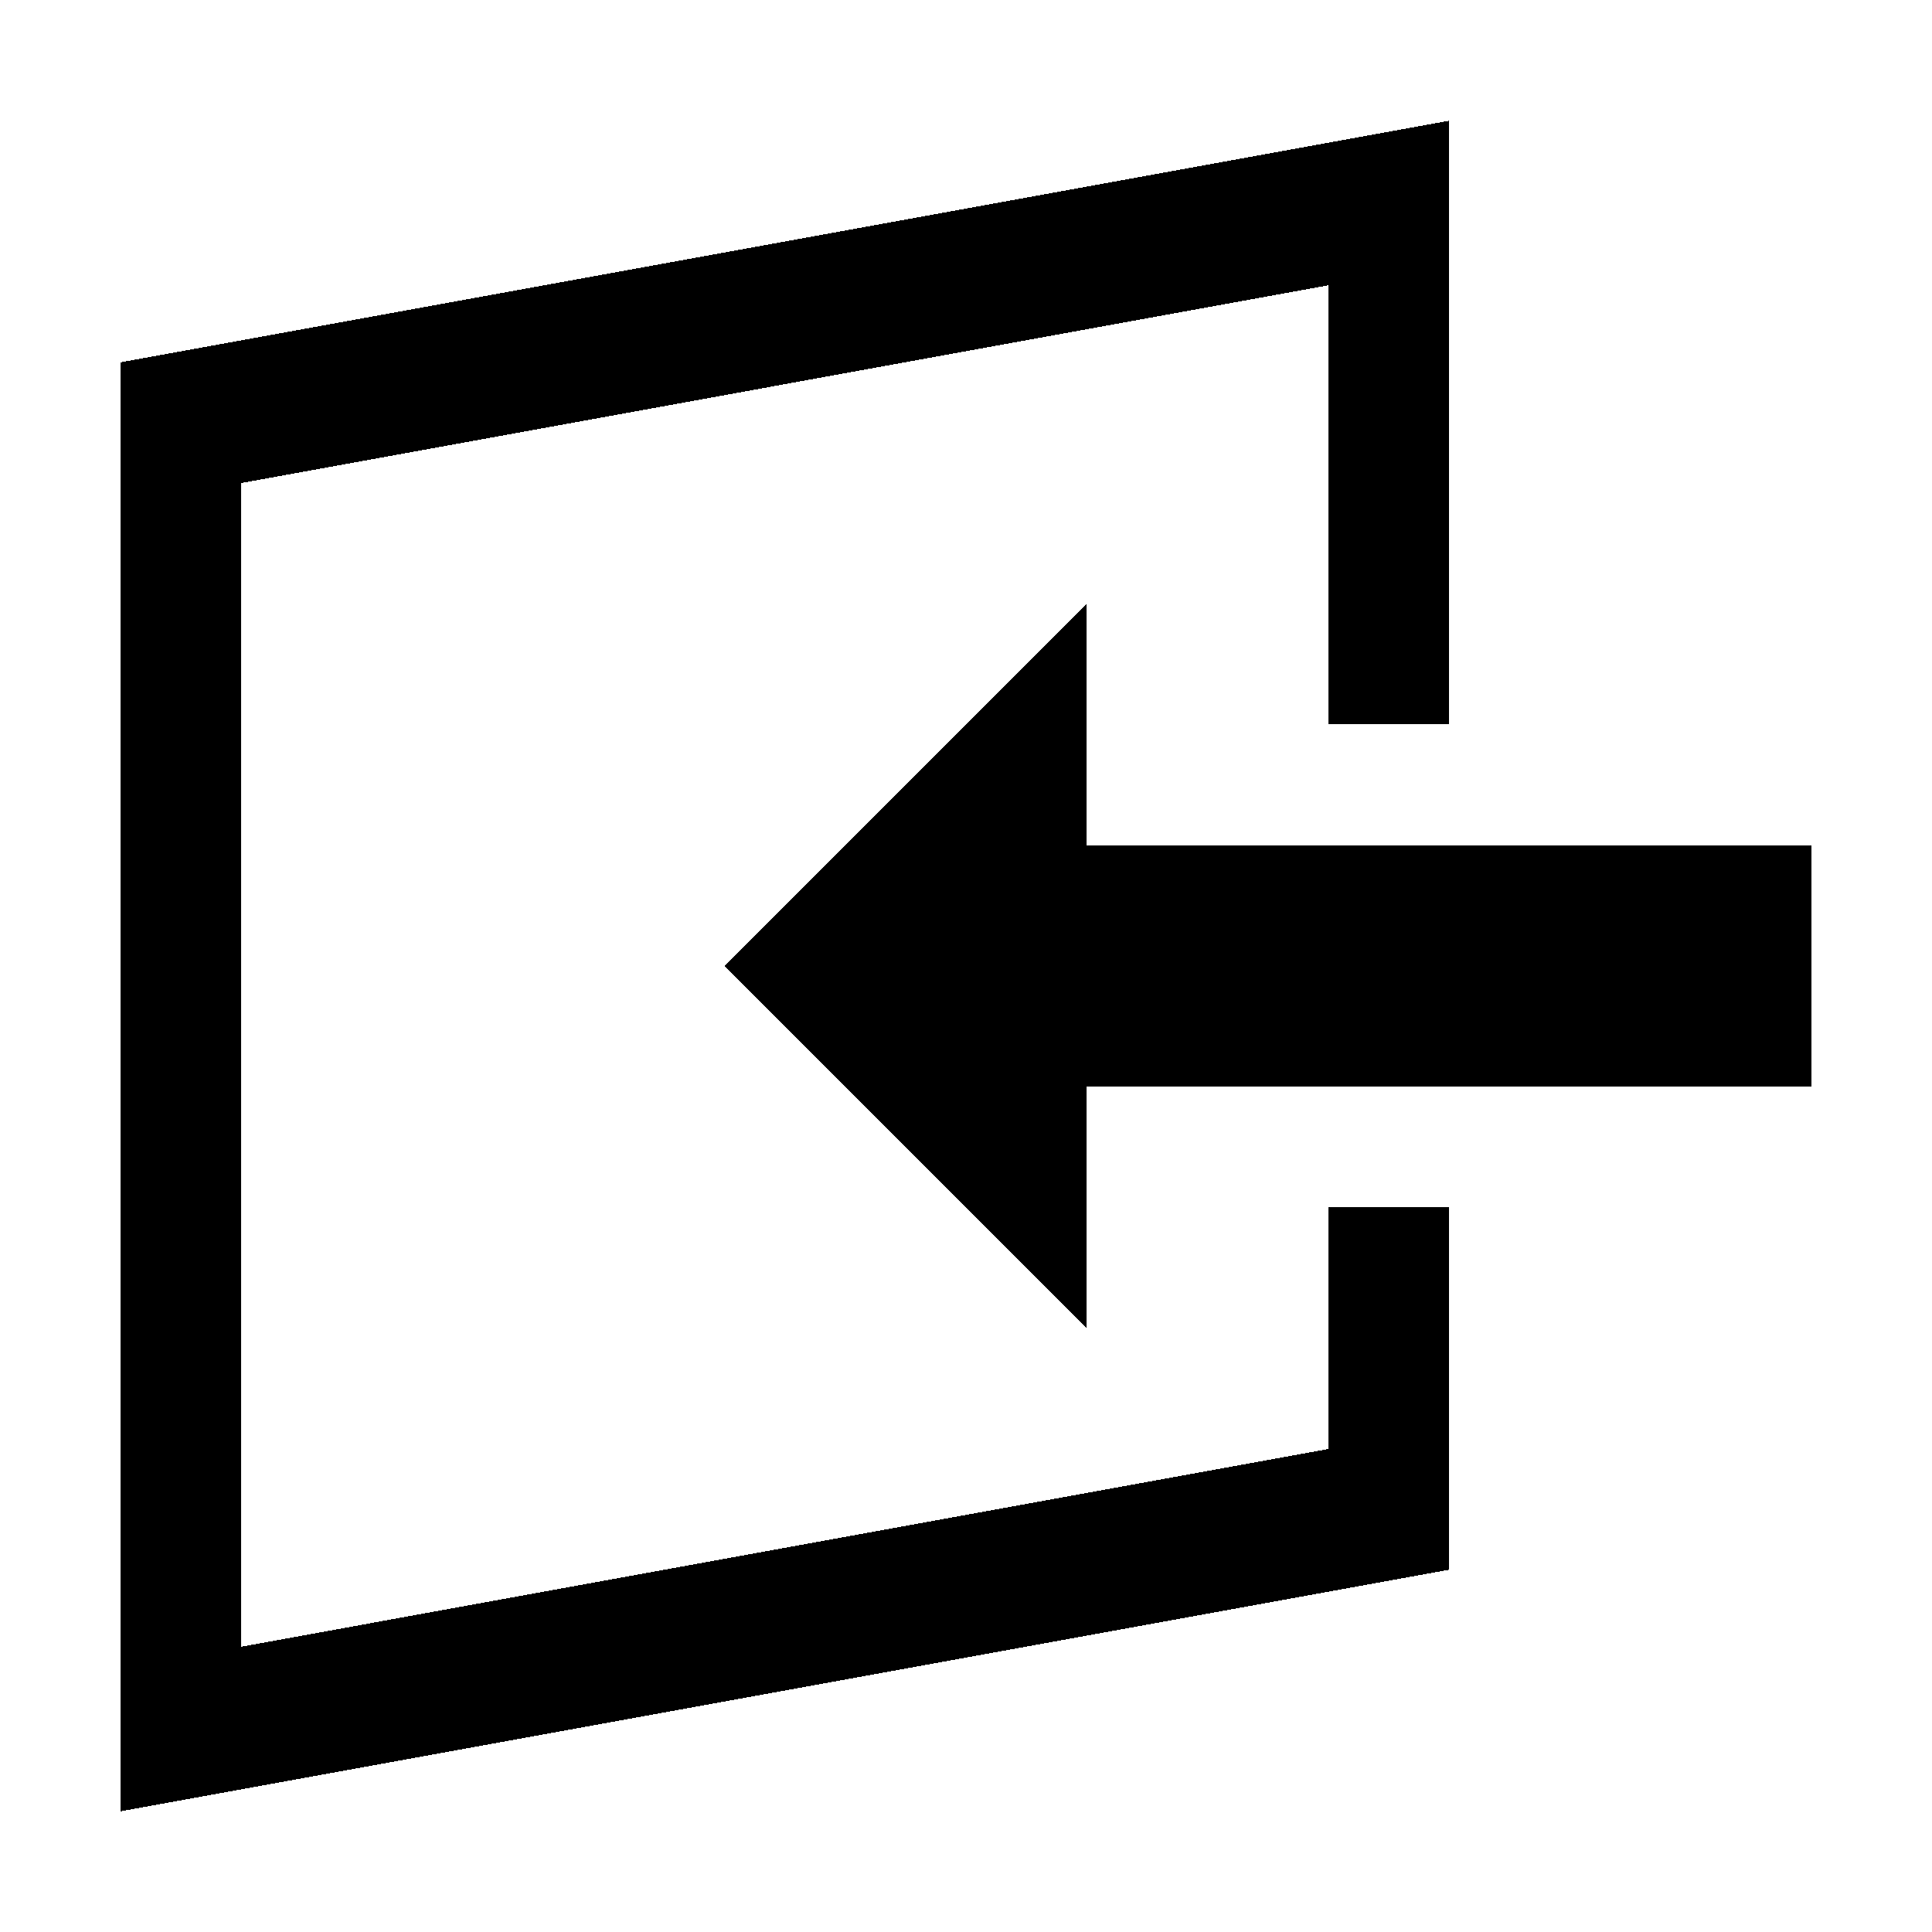
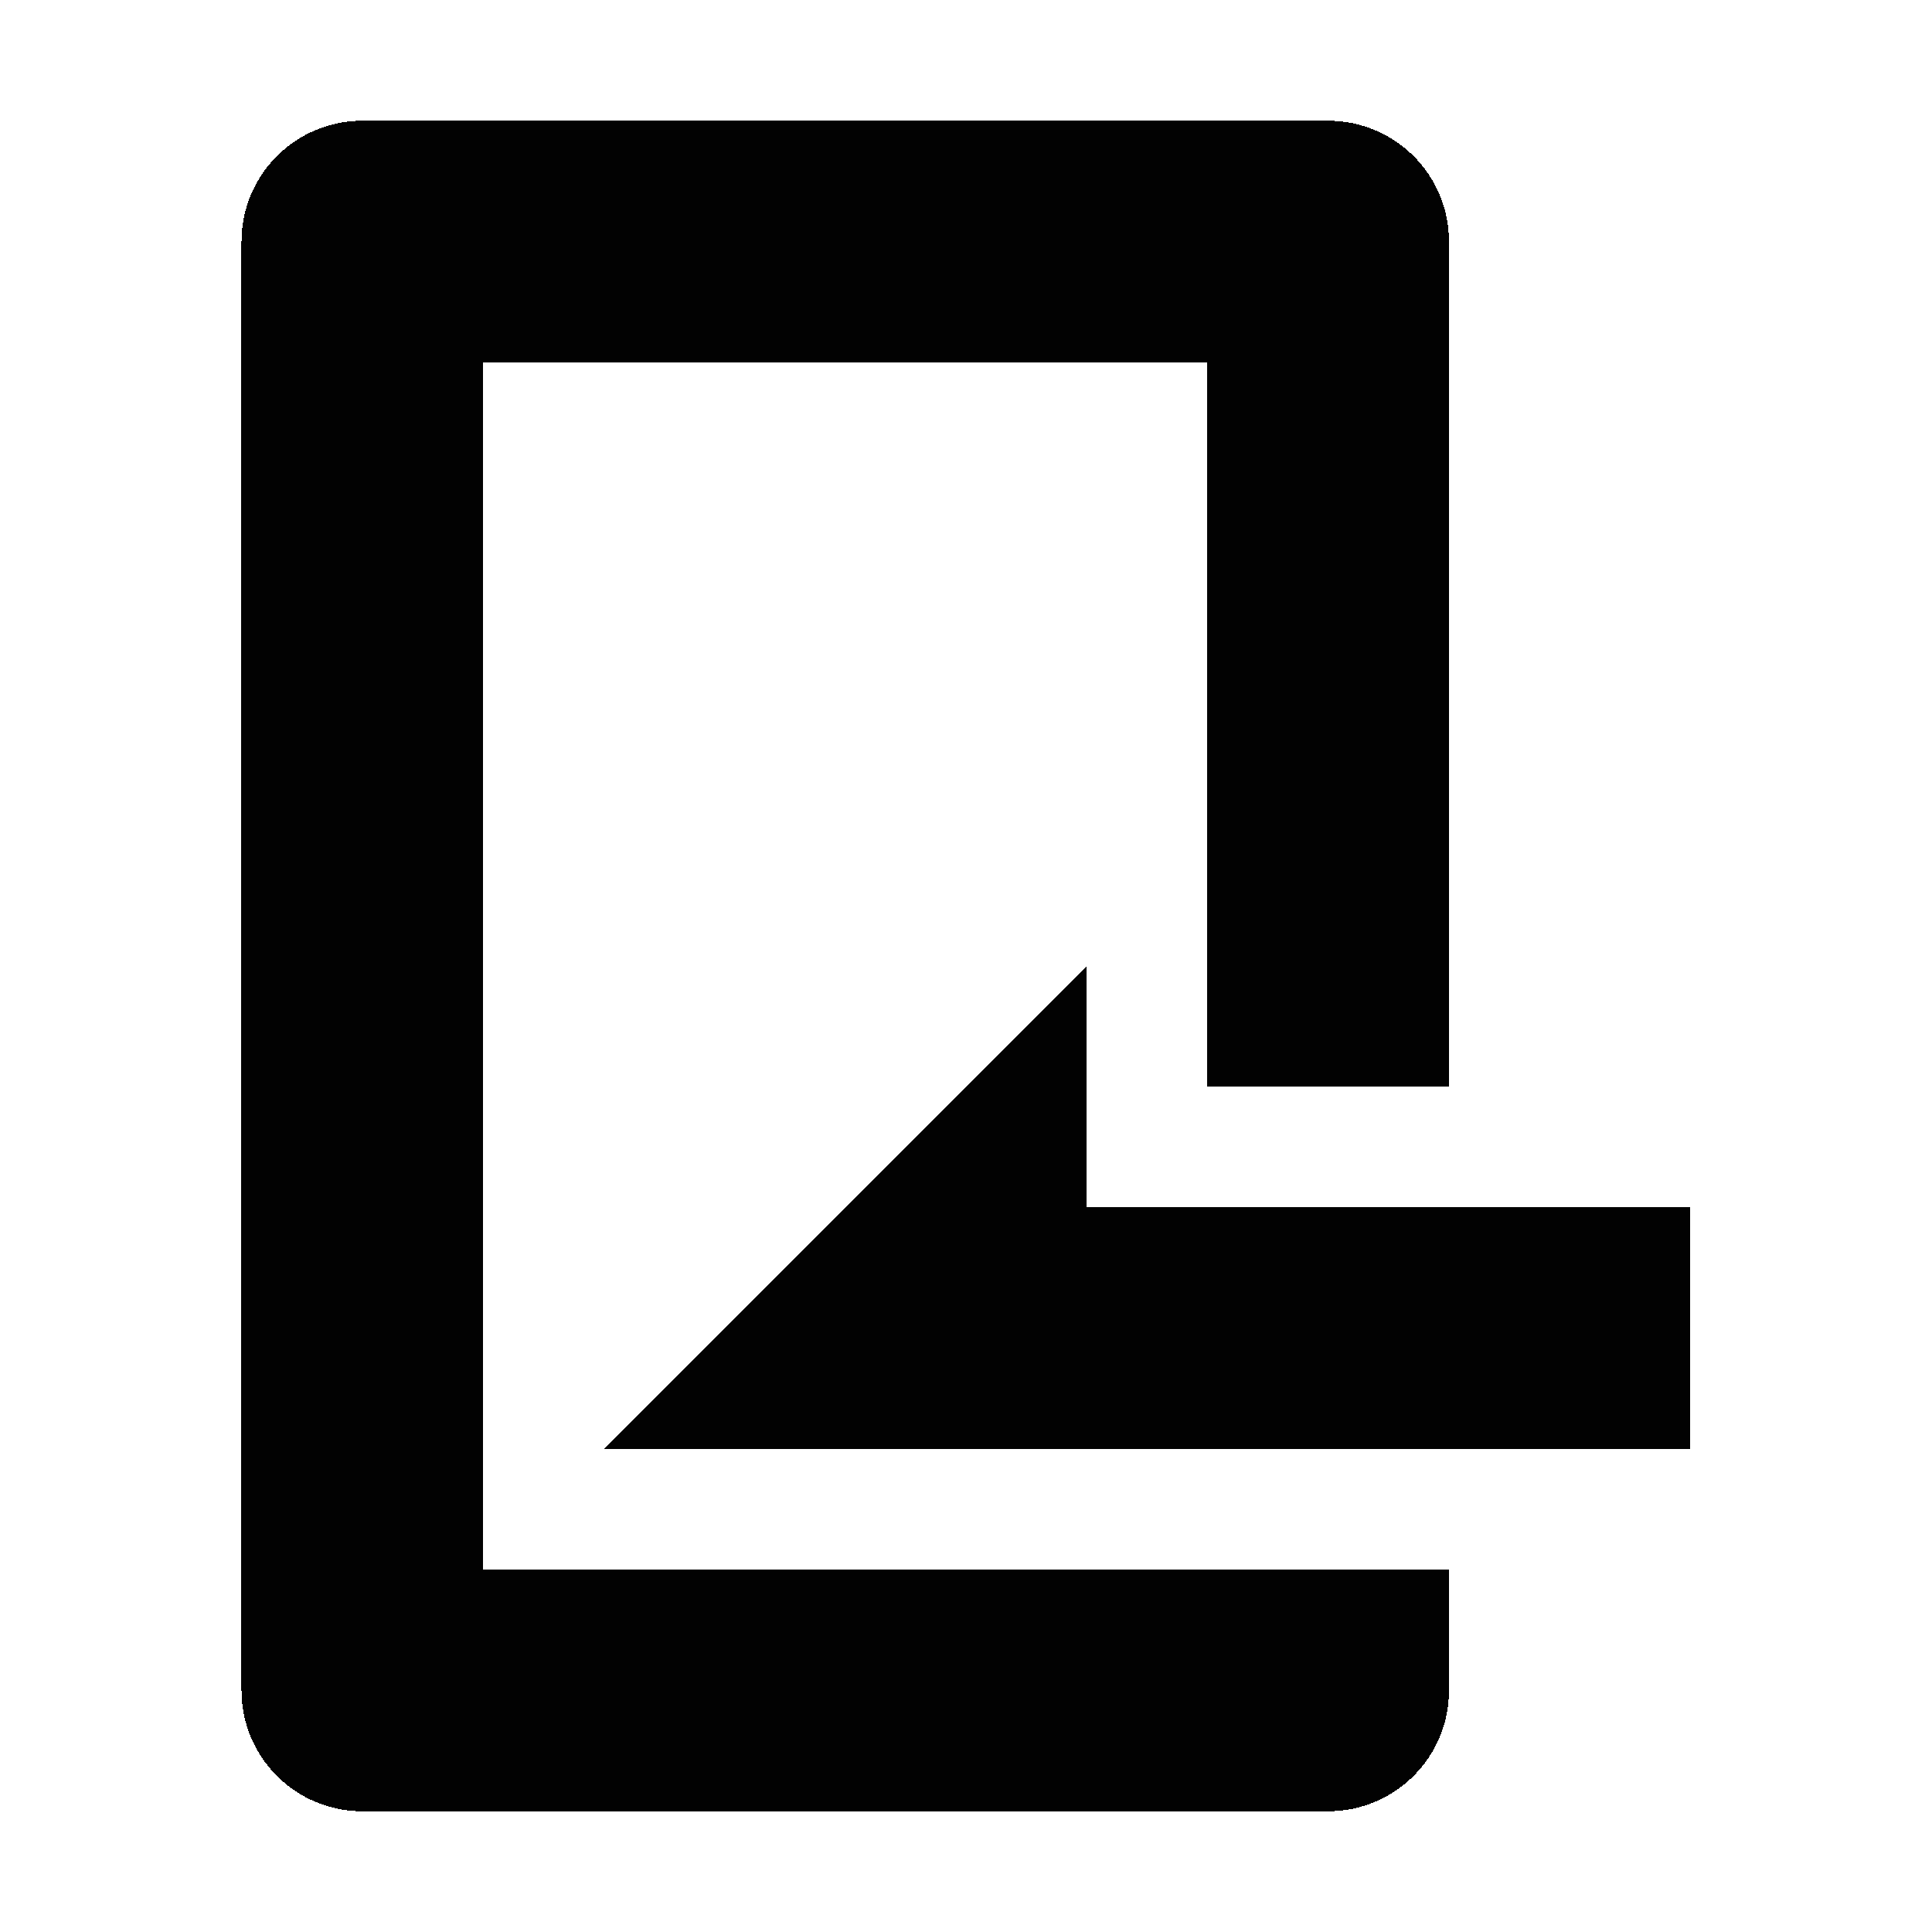
<svg xmlns="http://www.w3.org/2000/svg" xmlns:xlink="http://www.w3.org/1999/xlink" width="16" height="16" id="svg2" version="1.1" shape-rendering="crispEdges">
  <defs id="defs4">
    <linearGradient id="linearGradient5306">
      <stop style="stop-color:#ffffff;stop-opacity:0.099;" offset="0" id="stop5308" />
      <stop style="stop-color:#ffffff;stop-opacity:0;" offset="1" id="stop5310" />
    </linearGradient>
    <linearGradient id="linearGradient5290">
      <stop style="stop-color:#00ffff;stop-opacity:0.098;" offset="0" id="stop5292" />
      <stop id="stop6740" offset="0.5" style="stop-color:#00ff7f;stop-opacity:0.047;" />
      <stop style="stop-color:#00ff00;stop-opacity:0;" offset="1" id="stop5294" />
    </linearGradient>
    <linearGradient id="linearGradient5188">
      <stop style="stop-color:#64b5f6;stop-opacity:0.247;" offset="0" id="stop5198" />
      <stop style="stop-color:#64b5f6;stop-opacity:0;" offset="1" id="stop5192" />
    </linearGradient>
    <linearGradient id="linearGradient3975">
      <stop style="stop-color:#ff5555;stop-opacity:1;" offset="0" id="stop3977" />
    </linearGradient>
    <linearGradient id="linearGradient3969">
      <stop style="stop-color:#87cdde;stop-opacity:1;" offset="0" id="stop3971" />
    </linearGradient>
    <filter id="filter3945" x="0" y="6" width="1.2" style="color-interpolation-filters:sRGB">
      <feDiffuseLighting id="feDiffuseLighting3947" lighting-color="#fdfdfd" surfaceScale="121.495" diffuseConstant="28.448" />
    </filter>
    <filter id="filter3979" style="color-interpolation-filters:sRGB">
      <feFlood flood-opacity="0.2" flood-color="rgb(0,0,0)" result="flood" id="feFlood3981" />
      <feComposite in="flood" in2="SourceGraphic" operator="in" result="composite1" id="feComposite3983" />
      <feGaussianBlur stdDeviation="6" result="blur" id="feGaussianBlur3985" />
      <feOffset dx="0" dy="6" result="offset" id="feOffset3987" />
      <feComposite in="SourceGraphic" in2="offset" operator="over" result="fbSourceGraphic" id="feComposite3989" />
      <feColorMatrix result="fbSourceGraphicAlpha" in="fbSourceGraphic" values="0 0 0 -1 0 0 0 0 -1 0 0 0 0 -1 0 0 0 0 1 0" id="feColorMatrix3991" />
      <feFlood id="feFlood3993" flood-opacity="0.2" flood-color="rgb(0,0,0)" result="flood" in="fbSourceGraphic" />
      <feComposite id="feComposite3995" in2="fbSourceGraphic" in="flood" operator="in" result="composite1" />
      <feGaussianBlur id="feGaussianBlur3997" stdDeviation="6" result="blur" />
      <feOffset id="feOffset3999" dx="0" dy="6" result="offset" />
      <feComposite id="feComposite4001" in2="offset" in="fbSourceGraphic" operator="over" result="composite2" />
    </filter>
    <filter style="color-interpolation-filters:sRGB" id="filter3876">
      <feFlood flood-opacity="0.2" flood-color="rgb(0,0,0)" result="flood" id="feFlood3878" />
      <feComposite in="flood" in2="SourceGraphic" operator="in" result="composite1" id="feComposite3880" />
      <feGaussianBlur stdDeviation="6" result="blur" id="feGaussianBlur3882" />
      <feOffset dx="0" dy="6" result="offset" id="feOffset3884" />
      <feComposite in="SourceGraphic" in2="offset" operator="over" result="fbSourceGraphic" id="feComposite3886" />
      <feColorMatrix result="fbSourceGraphicAlpha" in="fbSourceGraphic" values="0 0 0 -1 0 0 0 0 -1 0 0 0 0 -1 0 0 0 0 1 0" id="feColorMatrix3888" />
      <feFlood id="feFlood3890" flood-opacity="0.397" flood-color="rgb(0,0,0)" result="flood" in="fbSourceGraphic" />
      <feComposite id="feComposite3892" in2="fbSourceGraphic" in="flood" operator="in" result="composite1" />
      <feGaussianBlur id="feGaussianBlur3894" stdDeviation="19.2" result="blur" />
      <feOffset id="feOffset3896" dx="0" dy="6" result="offset" />
      <feComposite id="feComposite3898" in2="offset" in="fbSourceGraphic" operator="over" result="fbSourceGraphic" />
      <feColorMatrix result="fbSourceGraphicAlpha" in="fbSourceGraphic" values="0 0 0 -1 0 0 0 0 -1 0 0 0 0 -1 0 0 0 0 1 0" id="feColorMatrix3900" />
      <feFlood id="feFlood3902" flood-opacity="0.8" flood-color="rgb(0,0,0)" result="flood" in="fbSourceGraphic" />
      <feComposite id="feComposite3904" in2="fbSourceGraphic" in="flood" operator="in" result="composite1" />
      <feGaussianBlur id="feGaussianBlur3906" stdDeviation="19.2" result="blur" />
      <feOffset id="feOffset3908" dx="0" dy="6" result="offset" />
      <feComposite id="feComposite3910" in2="offset" in="fbSourceGraphic" operator="over" result="fbSourceGraphic" />
      <feColorMatrix result="fbSourceGraphicAlpha" in="fbSourceGraphic" values="0 0 0 -1 0 0 0 0 -1 0 0 0 0 -1 0 0 0 0 1 0" id="feColorMatrix3912" />
      <feFlood id="feFlood3914" flood-opacity="0.8" flood-color="rgb(0,0,0)" result="flood" in="fbSourceGraphic" />
      <feComposite id="feComposite3916" in2="fbSourceGraphic" in="flood" operator="in" result="composite1" />
      <feGaussianBlur id="feGaussianBlur3918" stdDeviation="26.1" result="blur" />
      <feOffset id="feOffset3920" dx="0" dy="6" result="offset" />
      <feComposite id="feComposite3922" in2="offset" in="fbSourceGraphic" operator="over" result="fbSourceGraphic" />
      <feColorMatrix result="fbSourceGraphicAlpha" in="fbSourceGraphic" values="0 0 0 -1 0 0 0 0 -1 0 0 0 0 -1 0 0 0 0 1 0" id="feColorMatrix3924" />
      <feFlood id="feFlood3926" flood-opacity="0.8" flood-color="rgb(0,0,0)" result="flood" in="fbSourceGraphic" />
      <feComposite id="feComposite3928" in2="fbSourceGraphic" in="flood" operator="in" result="composite1" />
      <feGaussianBlur id="feGaussianBlur3930" stdDeviation="35.7" result="blur" />
      <feOffset id="feOffset3932" dx="0" dy="6" result="offset" />
      <feComposite id="feComposite3934" in2="offset" in="fbSourceGraphic" operator="over" result="fbSourceGraphic" />
      <feColorMatrix result="fbSourceGraphicAlpha" in="fbSourceGraphic" values="0 0 0 -1 0 0 0 0 -1 0 0 0 0 -1 0 0 0 0 1 0" id="feColorMatrix3936" />
      <feFlood id="feFlood3938" flood-opacity="0.8" flood-color="rgb(0,0,0)" result="flood" in="fbSourceGraphic" />
      <feComposite id="feComposite3940" in2="fbSourceGraphic" in="flood" operator="in" result="composite1" />
      <feGaussianBlur id="feGaussianBlur3942" stdDeviation="6" result="blur" />
      <feOffset id="feOffset3944" dx="0" dy="6" result="offset" />
      <feComposite id="feComposite3946" in2="offset" in="fbSourceGraphic" operator="over" result="fbSourceGraphic" />
      <feColorMatrix result="fbSourceGraphicAlpha" in="fbSourceGraphic" values="0 0 0 -1 0 0 0 0 -1 0 0 0 0 -1 0 0 0 0 1 0" id="feColorMatrix3948" />
      <feFlood id="feFlood3950" flood-opacity="0.8" flood-color="rgb(0,0,0)" result="flood" in="fbSourceGraphic" />
      <feComposite id="feComposite3952" in2="fbSourceGraphic" in="flood" operator="in" result="composite1" />
      <feGaussianBlur id="feGaussianBlur3954" stdDeviation="21.7" result="blur" />
      <feOffset id="feOffset3956" dx="0" dy="6" result="offset" />
      <feComposite id="feComposite3958" in2="offset" in="fbSourceGraphic" operator="over" result="fbSourceGraphic" />
      <feColorMatrix result="fbSourceGraphicAlpha" in="fbSourceGraphic" values="0 0 0 -1 0 0 0 0 -1 0 0 0 0 -1 0 0 0 0 1 0" id="feColorMatrix3960" />
      <feFlood id="feFlood3962" flood-opacity="0.8" flood-color="rgb(0,0,0)" result="flood" in="fbSourceGraphic" />
      <feComposite id="feComposite3964" in2="fbSourceGraphic" in="flood" operator="in" result="composite1" />
      <feGaussianBlur id="feGaussianBlur3966" stdDeviation="21.7" result="blur" />
      <feOffset id="feOffset3968" dx="0" dy="1.9" result="offset" />
      <feComposite id="feComposite3970" in2="offset" in="fbSourceGraphic" operator="over" result="fbSourceGraphic" />
      <feColorMatrix result="fbSourceGraphicAlpha" in="fbSourceGraphic" values="0 0 0 -1 0 0 0 0 -1 0 0 0 0 -1 0 0 0 0 1 0" id="feColorMatrix3972" />
      <feFlood id="feFlood3974" flood-opacity="0.8" flood-color="rgb(0,0,0)" result="flood" in="fbSourceGraphic" />
      <feComposite id="feComposite3976" in2="fbSourceGraphic" in="flood" operator="in" result="composite1" />
      <feGaussianBlur id="feGaussianBlur3978" stdDeviation="21.7" result="blur" />
      <feOffset id="feOffset3980" dx="3.6" dy="1.9" result="offset" />
      <feComposite id="feComposite3982" in2="offset" in="fbSourceGraphic" operator="over" result="fbSourceGraphic" />
      <feColorMatrix result="fbSourceGraphicAlpha" in="fbSourceGraphic" values="0 0 0 -1 0 0 0 0 -1 0 0 0 0 -1 0 0 0 0 1 0" id="feColorMatrix3984" />
      <feFlood id="feFlood3986" flood-opacity="0.8" flood-color="rgb(0,0,0)" result="flood" in="fbSourceGraphic" />
      <feComposite id="feComposite3988" in2="fbSourceGraphic" in="flood" operator="in" result="composite1" />
      <feGaussianBlur id="feGaussianBlur3990" stdDeviation="21.7" result="blur" />
      <feOffset id="feOffset3992" dx="9.6" dy="1.9" result="offset" />
      <feComposite id="feComposite3994" in2="offset" in="fbSourceGraphic" operator="over" result="fbSourceGraphic" />
      <feColorMatrix result="fbSourceGraphicAlpha" in="fbSourceGraphic" values="0 0 0 -1 0 0 0 0 -1 0 0 0 0 -1 0 0 0 0 1 0" id="feColorMatrix3996" />
      <feFlood id="feFlood3998" flood-opacity="0.8" flood-color="rgb(0,0,0)" result="flood" in="fbSourceGraphic" />
      <feComposite id="feComposite4000" in2="fbSourceGraphic" in="flood" operator="in" result="composite1" />
      <feGaussianBlur id="feGaussianBlur4002" stdDeviation="21.7" result="blur" />
      <feOffset id="feOffset4004" dx="1.2" dy="1.9" result="offset" />
      <feComposite id="feComposite4006" in2="offset" in="fbSourceGraphic" operator="over" result="fbSourceGraphic" />
      <feColorMatrix result="fbSourceGraphicAlpha" in="fbSourceGraphic" values="0 0 0 -1 0 0 0 0 -1 0 0 0 0 -1 0 0 0 0 1 0" id="feColorMatrix4008" />
      <feFlood id="feFlood4010" flood-opacity="0.8" flood-color="rgb(0,0,0)" result="flood" in="fbSourceGraphic" />
      <feComposite id="feComposite4012" in2="fbSourceGraphic" in="flood" operator="in" result="composite1" />
      <feGaussianBlur id="feGaussianBlur4014" stdDeviation="21.7" result="blur" />
      <feOffset id="feOffset4016" dx="-1.4" dy="1.9" result="offset" />
      <feComposite id="feComposite4018" in2="offset" in="fbSourceGraphic" operator="over" result="fbSourceGraphic" />
      <feColorMatrix result="fbSourceGraphicAlpha" in="fbSourceGraphic" values="0 0 0 -1 0 0 0 0 -1 0 0 0 0 -1 0 0 0 0 1 0" id="feColorMatrix4020" />
      <feFlood id="feFlood4022" flood-opacity="0.8" flood-color="rgb(0,0,0)" result="flood" in="fbSourceGraphic" />
      <feComposite id="feComposite4024" in2="fbSourceGraphic" in="flood" operator="in" result="composite1" />
      <feGaussianBlur id="feGaussianBlur4026" stdDeviation="21.7" result="blur" />
      <feOffset id="feOffset4028" dx="0.3" dy="1.9" result="offset" />
      <feComposite id="feComposite4030" in2="offset" in="fbSourceGraphic" operator="over" result="fbSourceGraphic" />
      <feColorMatrix result="fbSourceGraphicAlpha" in="fbSourceGraphic" values="0 0 0 -1 0 0 0 0 -1 0 0 0 0 -1 0 0 0 0 1 0" id="feColorMatrix4032" />
      <feFlood id="feFlood4034" flood-opacity="0.8" flood-color="rgb(0,0,0)" result="flood" in="fbSourceGraphic" />
      <feComposite id="feComposite4036" in2="fbSourceGraphic" in="flood" operator="in" result="composite1" />
      <feGaussianBlur id="feGaussianBlur4038" stdDeviation="21.7" result="blur" />
      <feOffset id="feOffset4040" dx="-8.04912e-16" dy="1.9" result="offset" />
      <feComposite id="feComposite4042" in2="offset" in="fbSourceGraphic" operator="over" result="fbSourceGraphic" />
      <feColorMatrix result="fbSourceGraphicAlpha" in="fbSourceGraphic" values="0 0 0 -1 0 0 0 0 -1 0 0 0 0 -1 0 0 0 0 1 0" id="feColorMatrix4044" />
      <feFlood id="feFlood4046" flood-opacity="0.8" flood-color="rgb(0,0,0)" result="flood" in="fbSourceGraphic" />
      <feComposite id="feComposite4048" in2="fbSourceGraphic" in="flood" operator="in" result="composite1" />
      <feGaussianBlur id="feGaussianBlur4050" stdDeviation="21.7" result="blur" />
      <feOffset id="feOffset4052" dx="-8.04912e-16" dy="3.6" result="offset" />
      <feComposite id="feComposite4054" in2="offset" in="fbSourceGraphic" operator="over" result="fbSourceGraphic" />
      <feColorMatrix result="fbSourceGraphicAlpha" in="fbSourceGraphic" values="0 0 0 -1 0 0 0 0 -1 0 0 0 0 -1 0 0 0 0 1 0" id="feColorMatrix4056" />
      <feFlood id="feFlood4058" flood-opacity="0.8" flood-color="rgb(0,0,0)" result="flood" in="fbSourceGraphic" />
      <feComposite id="feComposite4060" in2="fbSourceGraphic" in="flood" operator="in" result="composite1" />
      <feGaussianBlur id="feGaussianBlur4062" stdDeviation="6" result="blur" />
      <feOffset id="feOffset4064" dx="-8.04912e-16" dy="3.6" result="offset" />
      <feComposite id="feComposite4066" in2="offset" in="fbSourceGraphic" operator="over" result="fbSourceGraphic" />
      <feColorMatrix result="fbSourceGraphicAlpha" in="fbSourceGraphic" values="0 0 0 -1 0 0 0 0 -1 0 0 0 0 -1 0 0 0 0 1 0" id="feColorMatrix4080" />
      <feFlood id="feFlood4082" flood-opacity="0.8" flood-color="rgb(0,0,0)" result="flood" in="fbSourceGraphic" />
      <feComposite id="feComposite4084" in2="fbSourceGraphic" in="flood" operator="in" result="composite1" />
      <feGaussianBlur id="feGaussianBlur4086" stdDeviation="6" result="blur" />
      <feOffset id="feOffset4088" dx="-8.04912e-16" dy="3.6" result="offset" />
      <feComposite id="feComposite4090" in2="offset" in="fbSourceGraphic" operator="over" result="fbSourceGraphic" />
      <feColorMatrix result="fbSourceGraphicAlpha" in="fbSourceGraphic" values="0 0 0 -1 0 0 0 0 -1 0 0 0 0 -1 0 0 0 0 1 0" id="feColorMatrix4092" />
      <feFlood id="feFlood4094" flood-opacity="0.8" flood-color="rgb(0,0,0)" result="flood" in="fbSourceGraphic" />
      <feComposite id="feComposite4096" in2="fbSourceGraphic" in="flood" operator="in" result="composite1" />
      <feGaussianBlur id="feGaussianBlur4098" stdDeviation="6" result="blur" />
      <feOffset id="feOffset4100" dx="-8.04912e-16" dy="7.7" result="offset" />
      <feComposite id="feComposite4102" in2="offset" in="fbSourceGraphic" operator="over" result="fbSourceGraphic" />
      <feColorMatrix result="fbSourceGraphicAlpha" in="fbSourceGraphic" values="0 0 0 -1 0 0 0 0 -1 0 0 0 0 -1 0 0 0 0 1 0" id="feColorMatrix4104" />
      <feFlood id="feFlood4106" flood-opacity="0.8" flood-color="rgb(0,0,0)" result="flood" in="fbSourceGraphic" />
      <feComposite id="feComposite4108" in2="fbSourceGraphic" in="flood" operator="in" result="composite1" />
      <feGaussianBlur id="feGaussianBlur4110" stdDeviation="6" result="blur" />
      <feOffset id="feOffset4112" dx="-8.04912e-16" dy="11.6" result="offset" />
      <feComposite id="feComposite4114" in2="offset" in="fbSourceGraphic" operator="over" result="fbSourceGraphic" />
      <feColorMatrix result="fbSourceGraphicAlpha" in="fbSourceGraphic" values="0 0 0 -1 0 0 0 0 -1 0 0 0 0 -1 0 0 0 0 1 0" id="feColorMatrix4116" />
      <feFlood id="feFlood4118" flood-opacity="0.5" flood-color="rgb(0,0,0)" result="flood" in="fbSourceGraphic" />
      <feComposite id="feComposite4120" in2="fbSourceGraphic" in="flood" operator="in" result="composite1" />
      <feGaussianBlur id="feGaussianBlur4122" stdDeviation="6" result="blur" />
      <feOffset id="feOffset4124" dx="-8.04912e-16" dy="11.6" result="offset" />
      <feComposite id="feComposite4126" in2="offset" in="fbSourceGraphic" operator="over" result="fbSourceGraphic" />
      <feColorMatrix result="fbSourceGraphicAlpha" in="fbSourceGraphic" values="0 0 0 -1 0 0 0 0 -1 0 0 0 0 -1 0 0 0 0 1 0" id="feColorMatrix4128" />
      <feFlood id="feFlood4130" flood-opacity="0.3" flood-color="rgb(0,0,0)" result="flood" in="fbSourceGraphic" />
      <feComposite id="feComposite4132" in2="fbSourceGraphic" in="flood" operator="in" result="composite1" />
      <feGaussianBlur id="feGaussianBlur4134" stdDeviation="6" result="blur" />
      <feOffset id="feOffset4136" dx="-8.04912e-16" dy="11.6" result="offset" />
      <feComposite id="feComposite4138" in2="offset" in="fbSourceGraphic" operator="over" result="fbSourceGraphic" />
      <feColorMatrix result="fbSourceGraphicAlpha" in="fbSourceGraphic" values="0 0 0 -1 0 0 0 0 -1 0 0 0 0 -1 0 0 0 0 1 0" id="feColorMatrix4140" />
      <feFlood id="feFlood4142" flood-opacity="0.2" flood-color="rgb(0,0,0)" result="flood" in="fbSourceGraphic" />
      <feComposite id="feComposite4144" in2="fbSourceGraphic" in="flood" operator="in" result="composite1" />
      <feGaussianBlur id="feGaussianBlur4146" stdDeviation="6" result="blur" />
      <feOffset id="feOffset4148" dx="-8.04912e-16" dy="11.6" result="offset" />
      <feComposite id="feComposite4150" in2="offset" in="fbSourceGraphic" operator="over" result="fbSourceGraphic" />
      <feColorMatrix result="fbSourceGraphicAlpha" in="fbSourceGraphic" values="0 0 0 -1 0 0 0 0 -1 0 0 0 0 -1 0 0 0 0 1 0" id="feColorMatrix4152" />
      <feFlood id="feFlood4154" flood-opacity="0.2" flood-color="rgb(0,0,0)" result="flood" in="fbSourceGraphic" />
      <feComposite id="feComposite4156" in2="fbSourceGraphic" in="flood" operator="in" result="composite1" />
      <feGaussianBlur id="feGaussianBlur4158" stdDeviation="6" result="blur" />
      <feOffset id="feOffset4160" dx="-8.04912e-16" dy="11.6" result="offset" />
      <feComposite id="feComposite4162" in2="offset" in="fbSourceGraphic" operator="over" result="fbSourceGraphic" />
      <feColorMatrix result="fbSourceGraphicAlpha" in="fbSourceGraphic" values="0 0 0 -1 0 0 0 0 -1 0 0 0 0 -1 0 0 0 0 1 0" id="feColorMatrix4164" />
      <feFlood id="feFlood4166" flood-opacity="0.2" flood-color="rgb(0,0,0)" result="flood" in="fbSourceGraphic" />
      <feComposite id="feComposite4168" in2="fbSourceGraphic" in="flood" operator="in" result="composite1" />
      <feGaussianBlur id="feGaussianBlur4170" stdDeviation="6" result="blur" />
      <feOffset id="feOffset4172" dx="-8.04912e-16" dy="6" result="offset" />
      <feComposite id="feComposite4174" in2="offset" in="fbSourceGraphic" operator="over" result="composite2" />
    </filter>
    <filter id="filter4522" style="color-interpolation-filters:sRGB">
      <feGaussianBlur stdDeviation="3" id="feGaussianBlur4524" />
      <feColorMatrix result="fbSourceGraphic" values="1 0 0 0 0 0 1 0 0 0 0 0 1 0 0 0 0 0 6 -2.5 " id="feColorMatrix4526" />
    </filter>
    <filter id="filter4576" style="color-interpolation-filters:sRGB">
      <feGaussianBlur stdDeviation="3" id="feGaussianBlur4578" />
      <feColorMatrix result="fbSourceGraphic" values="1 0 0 0 0 0 1 0 0 0 0 0 1 0 0 0 0 0 6 -2.5 " id="feColorMatrix4580" />
    </filter>
    <filter id="filter4576-0" style="color-interpolation-filters:sRGB">
      <feGaussianBlur stdDeviation="3" id="feGaussianBlur4578-8" />
      <feColorMatrix result="fbSourceGraphic" values="1 0 0 0 0 0 1 0 0 0 0 0 1 0 0 0 0 0 6 -2.5 " id="feColorMatrix4580-0" />
    </filter>
    <filter id="filter4576-0-0" style="color-interpolation-filters:sRGB">
      <feGaussianBlur stdDeviation="3" id="feGaussianBlur4578-8-5" />
      <feColorMatrix result="fbSourceGraphic" values="1 0 0 0 0 0 1 0 0 0 0 0 1 0 0 0 0 0 6 -2.5 " id="feColorMatrix4580-0-2" />
    </filter>
    <filter id="filter4576-0-0-4" style="color-interpolation-filters:sRGB">
      <feGaussianBlur stdDeviation="3" id="feGaussianBlur4578-8-5-2" />
      <feColorMatrix result="fbSourceGraphic" values="1 0 0 0 0 0 1 0 0 0 0 0 1 0 0 0 0 0 6 -2.5 " id="feColorMatrix4580-0-2-7" />
    </filter>
    <radialGradient xlink:href="#linearGradient5306" id="radialGradient5296" cx="9" cy="1032.112" fx="9" fy="1032.112" r="10.125" gradientUnits="userSpaceOnUse" gradientTransform="matrix(1.944444,0,0,1.944447,-13.5625,-977.5881)" />
    <linearGradient xlink:href="#linearGradient5306" id="linearGradient5312" x1="-15.75" y1="1029.3" x2="23.625" y2="1029.3" gradientUnits="userSpaceOnUse" />
    <linearGradient id="linearGradient3783-1">
      <stop id="stop3785-2" offset="0" style="stop-color:#1e94d3;stop-opacity:1;" />
      <stop style="stop-color:#1e94d3;stop-opacity:1;" offset="1" id="stop3803-6" />
    </linearGradient>
    <linearGradient gradientUnits="userSpaceOnUse" y2="50" x2="30" y1="90" x1="-10" id="linearGradient3827-7" xlink:href="#linearGradient3783-1" />
    <linearGradient gradientUnits="userSpaceOnUse" y2="50" x2="30" y1="90" x1="-10" id="linearGradient3827" xlink:href="#linearGradient3783" />
    <linearGradient id="linearGradient3783">
      <stop id="stop3785" offset="0" style="stop-color:#1e94d3;stop-opacity:1;" />
      <stop style="stop-color:#1e94d3;stop-opacity:1;" offset="1" id="stop3803" />
    </linearGradient>
    <linearGradient id="linearGradient3821">
      <stop id="stop3823" offset="0" style="stop-color:#37aee2;stop-opacity:1;" />
      <stop id="stop3825" offset="1" style="stop-color:#1e96c8;stop-opacity:1;" />
    </linearGradient>
    <linearGradient id="linearGradient3829">
      <stop style="stop-color:#1f96d4;stop-opacity:1;" offset="0" id="stop3831" />
      <stop style="stop-color:#37aee2;stop-opacity:1;" offset="1" id="stop3833" />
    </linearGradient>
    <linearGradient id="linearGradient3877">
      <stop id="stop3879" offset="0" style="stop-color:#eff7fc;stop-opacity:1;" />
      <stop id="stop3881" offset="1" style="stop-color:#ffffff;stop-opacity:1;" />
    </linearGradient>
    <linearGradient id="linearGradient3689">
      <stop id="stop3691" offset="0" style="stop-color:#f68000;stop-opacity:1;" />
      <stop id="stop3693" offset="1" style="stop-color:#fd9800;stop-opacity:1;" />
    </linearGradient>
    <linearGradient id="linearGradient3675">
      <stop id="stop3677" offset="0" style="stop-color:#ffb900;stop-opacity:1;" />
      <stop id="stop3679" offset="1" style="stop-color:#ffd76b;stop-opacity:1;" />
    </linearGradient>
    <linearGradient y2="463.262" x2="412.23" y1="461.921" x1="-113.893" gradientUnits="userSpaceOnUse" id="linearGradient3840" xlink:href="#linearGradient3675" />
    <linearGradient id="linearGradient3634">
      <stop style="stop-color:#7a8288;stop-opacity:1;" offset="0" id="stop3636" />
      <stop id="stop3638" offset="0.076" style="stop-color:#9fa3a7;stop-opacity:1;" />
      <stop style="stop-color:#7d858b;stop-opacity:1;" offset="1" id="stop3640" />
    </linearGradient>
    <linearGradient y2="12.703" x2="151.346" y1="-0.642" x1="107.209" gradientTransform="matrix(0.2822222,0,0,0.2822222,-0.1398399,-0.01181449)" gradientUnits="userSpaceOnUse" id="linearGradient3838" xlink:href="#linearGradient3634" />
    <linearGradient id="linearGradient3712">
      <stop id="stop3714" offset="0" style="stop-color:#a1abb2;stop-opacity:1;" />
      <stop style="stop-color:#eaeced;stop-opacity:1;" offset="0.148" id="stop3720" />
      <stop id="stop3716" offset="1" style="stop-color:#c6ccd0;stop-opacity:1;" />
    </linearGradient>
    <linearGradient y2="27.389" x2="164.759" y1="12.641" x1="104.886" gradientUnits="userSpaceOnUse" id="linearGradient3836" xlink:href="#linearGradient3712" />
    <linearGradient id="linearGradient3702">
      <stop id="stop3704" offset="0" style="stop-color:#7a8288;stop-opacity:1;" />
      <stop style="stop-color:#9fa3a7;stop-opacity:1;" offset="0.529" id="stop3710" />
      <stop id="stop3706" offset="1" style="stop-color:#7d858b;stop-opacity:1;" />
    </linearGradient>
    <linearGradient y2="268.415" x2="334.031" y1="252.484" x1="18.875" gradientUnits="userSpaceOnUse" id="linearGradient3834" xlink:href="#linearGradient3702" />
    <linearGradient id="linearGradient3626">
      <stop style="stop-color:#a1abb2;stop-opacity:1;" offset="0" id="stop3628" />
      <stop id="stop3630" offset="0.083" style="stop-color:#eaeced;stop-opacity:1;" />
      <stop style="stop-color:#c6ccd0;stop-opacity:1;" offset="1" id="stop3632" />
    </linearGradient>
    <linearGradient y2="290.7" x2="278.432" y1="228.6" x1="44.104" gradientUnits="userSpaceOnUse" id="linearGradient3832" xlink:href="#linearGradient3626" />
    <linearGradient id="linearGradient3646">
      <stop id="stop3648" offset="0" style="stop-color:#f48200;stop-opacity:0;" />
      <stop style="stop-color:#f48200;stop-opacity:0.728;" offset="0.589" id="stop3654" />
      <stop id="stop3658" offset="0.816" style="stop-color:#cc5f00;stop-opacity:1;" />
      <stop id="stop3650" offset="1" style="stop-color:#a43d00;stop-opacity:1;" />
    </linearGradient>
    <linearGradient y2="55.356" x2="261.622" y1="70.105" x1="115.202" gradientUnits="userSpaceOnUse" id="linearGradient3830" xlink:href="#linearGradient3646" />
    <linearGradient id="linearGradient3668">
      <stop style="stop-color:#9b4400;stop-opacity:1;" offset="0" id="stop3670" />
      <stop style="stop-color:#e56300;stop-opacity:1;" offset="1" id="stop3672" />
    </linearGradient>
    <linearGradient y2="108.988" x2="93.522" y1="102.284" x1="64.751" gradientUnits="userSpaceOnUse" id="linearGradient3828" xlink:href="#linearGradient3668" />
    <linearGradient id="linearGradient3649">
      <stop id="stop3651" offset="0" style="stop-color:#e26400;stop-opacity:1;" />
      <stop id="stop3653" offset="1" style="stop-color:#ffb900;stop-opacity:1;" />
    </linearGradient>
    <linearGradient y2="125.316" x2="44.376" y1="100.342" x1="40.775" gradientTransform="matrix(1,0,0,1.020233,0,-1.423461)" gradientUnits="userSpaceOnUse" id="linearGradient3826" xlink:href="#linearGradient3649" />
    <linearGradient id="linearGradient3689-2">
      <stop id="stop3691-2" offset="0" style="stop-color:#f68000;stop-opacity:1;" />
      <stop id="stop3693-3" offset="1" style="stop-color:#fd9800;stop-opacity:1;" />
    </linearGradient>
    <linearGradient id="linearGradient3675-8">
      <stop id="stop3677-4" offset="0" style="stop-color:#ffb900;stop-opacity:1;" />
      <stop id="stop3679-7" offset="1" style="stop-color:#ffd76b;stop-opacity:1;" />
    </linearGradient>
    <linearGradient y2="463.262" x2="412.23" y1="461.921" x1="-113.893" gradientUnits="userSpaceOnUse" id="linearGradient3840-4" xlink:href="#linearGradient3675-8" />
    <linearGradient id="linearGradient3634-7">
      <stop style="stop-color:#7a8288;stop-opacity:1;" offset="0" id="stop3636-4" />
      <stop id="stop3638-6" offset="0.076" style="stop-color:#9fa3a7;stop-opacity:1;" />
      <stop style="stop-color:#7d858b;stop-opacity:1;" offset="1" id="stop3640-9" />
    </linearGradient>
    <linearGradient y2="12.703" x2="151.346" y1="-0.642" x1="107.209" gradientTransform="matrix(0.2822222,0,0,0.2822222,-0.1398399,-0.01181449)" gradientUnits="userSpaceOnUse" id="linearGradient3838-1" xlink:href="#linearGradient3634-7" />
    <linearGradient id="linearGradient3712-7">
      <stop id="stop3714-7" offset="0" style="stop-color:#a1abb2;stop-opacity:1;" />
      <stop style="stop-color:#eaeced;stop-opacity:1;" offset="0.148" id="stop3720-2" />
      <stop id="stop3716-3" offset="1" style="stop-color:#c6ccd0;stop-opacity:1;" />
    </linearGradient>
    <linearGradient y2="27.389" x2="164.759" y1="12.641" x1="104.886" gradientUnits="userSpaceOnUse" id="linearGradient3836-7" xlink:href="#linearGradient3712-7" />
    <linearGradient id="linearGradient3702-3">
      <stop id="stop3704-5" offset="0" style="stop-color:#7a8288;stop-opacity:1;" />
      <stop style="stop-color:#9fa3a7;stop-opacity:1;" offset="0.529" id="stop3710-4" />
      <stop id="stop3706-4" offset="1" style="stop-color:#7d858b;stop-opacity:1;" />
    </linearGradient>
    <linearGradient y2="268.415" x2="334.031" y1="252.484" x1="18.875" gradientUnits="userSpaceOnUse" id="linearGradient3834-9" xlink:href="#linearGradient3702-3" />
    <linearGradient id="linearGradient3626-6">
      <stop style="stop-color:#a1abb2;stop-opacity:1;" offset="0" id="stop3628-0" />
      <stop id="stop3630-5" offset="0.083" style="stop-color:#eaeced;stop-opacity:1;" />
      <stop style="stop-color:#c6ccd0;stop-opacity:1;" offset="1" id="stop3632-7" />
    </linearGradient>
    <linearGradient y2="290.7" x2="278.432" y1="228.6" x1="44.104" gradientUnits="userSpaceOnUse" id="linearGradient3832-3" xlink:href="#linearGradient3626-6" />
    <linearGradient id="linearGradient3646-6">
      <stop id="stop3648-6" offset="0" style="stop-color:#f48200;stop-opacity:0;" />
      <stop style="stop-color:#f48200;stop-opacity:0.728;" offset="0.589" id="stop3654-6" />
      <stop id="stop3658-4" offset="0.816" style="stop-color:#cc5f00;stop-opacity:1;" />
      <stop id="stop3650-0" offset="1" style="stop-color:#a43d00;stop-opacity:1;" />
    </linearGradient>
    <linearGradient y2="55.356" x2="261.622" y1="70.105" x1="115.202" gradientUnits="userSpaceOnUse" id="linearGradient3830-6" xlink:href="#linearGradient3646-6" />
    <linearGradient id="linearGradient3668-5">
      <stop style="stop-color:#9b4400;stop-opacity:1;" offset="0" id="stop3670-3" />
      <stop style="stop-color:#e56300;stop-opacity:1;" offset="1" id="stop3672-2" />
    </linearGradient>
    <linearGradient y2="108.988" x2="93.522" y1="102.284" x1="64.751" gradientUnits="userSpaceOnUse" id="linearGradient3828-1" xlink:href="#linearGradient3668-5" />
    <linearGradient id="linearGradient3649-3">
      <stop id="stop3651-9" offset="0" style="stop-color:#e26400;stop-opacity:1;" />
      <stop id="stop3653-7" offset="1" style="stop-color:#ffb900;stop-opacity:1;" />
    </linearGradient>
    <linearGradient y2="125.316" x2="44.376" y1="100.342" x1="40.775" gradientTransform="matrix(1,0,0,1.020233,0,-1.423461)" gradientUnits="userSpaceOnUse" id="linearGradient3826-1" xlink:href="#linearGradient3649-3" />
    <linearGradient id="linearGradient2460" y2="44.984" gradientUnits="userSpaceOnUse" x2="19.36" y1="21.031" x1="19.245">
      <stop id="stop3602" style="stop-color:#fafafa;stop-opacity:1;" offset="0" />
      <stop id="stop3604" style="stop-color:#f0f0f0;stop-opacity:1;" offset="1" />
    </linearGradient>
    <linearGradient xlink:href="#linearGradient2460" id="linearGradient3157" gradientUnits="userSpaceOnUse" gradientTransform="matrix(12.10256,0,0,12.10256,-34.46825,-46.18711)" x1="18.93" y1="6.295" x2="19.36" y2="36.644" />
    <linearGradient id="linearGradient5479-2">
      <stop id="stop5481-7" offset="0" style="stop-color:#be5300;stop-opacity:1;" />
      <stop style="stop-color:#f07300;stop-opacity:1" offset="0.763" id="stop5483-4" />
      <stop id="stop5485-2" offset="1" style="stop-color:#e67700;stop-opacity:1;" />
    </linearGradient>
    <linearGradient y2="134.644" x2="128.507" y1="101.118" x1="4.11" gradientTransform="matrix(1.235159,0,0,1.235159,262.2571,326.9873)" gradientUnits="userSpaceOnUse" id="linearGradient3900" xlink:href="#linearGradient5479-2" />
    <linearGradient id="linearGradient5479-6">
      <stop style="stop-color:#be5300;stop-opacity:1;" offset="0" id="stop5481-6" />
      <stop id="stop5483-0" offset="0.763" style="stop-color:#f07300;stop-opacity:1" />
      <stop style="stop-color:#e67700;stop-opacity:1;" offset="1" id="stop5485-5" />
    </linearGradient>
    <linearGradient xlink:href="#linearGradient5479-6" id="linearGradient5467-1" gradientUnits="userSpaceOnUse" gradientTransform="matrix(1.235159,0,0,1.235159,262.2571,326.9873)" x1="4.11" y1="101.118" x2="128.507" y2="134.644" />
    <linearGradient id="linearGradient5447">
      <stop id="stop5451" offset="0" style="stop-color:#e66e00;stop-opacity:1;" />
      <stop style="stop-color:#e67700;stop-opacity:1;" offset="1" id="stop5453" />
    </linearGradient>
    <linearGradient id="linearGradient5479">
      <stop style="stop-color:#be5300;stop-opacity:1;" offset="0" id="stop5481" />
      <stop id="stop5483" offset="0.763" style="stop-color:#f07300;stop-opacity:1" />
      <stop style="stop-color:#e67700;stop-opacity:1;" offset="1" id="stop5485" />
    </linearGradient>
    <linearGradient xlink:href="#linearGradient5479" id="linearGradient5467" gradientUnits="userSpaceOnUse" gradientTransform="matrix(1.235159,0,0,1.235159,262.2571,326.9873)" x1="4.11" y1="101.118" x2="128.507" y2="134.644" />
    <linearGradient gradientTransform="matrix(1.005865,0,0,0.994169,100,0)" gradientUnits="userSpaceOnUse" id="linearGradient3416" y2="7.017" x2="45.448" y1="92.54" x1="45.448">
      <stop offset="0" style="stop-color:#000000;stop-opacity:1" id="stop3418" />
      <stop offset="1" style="stop-color:#000000;stop-opacity:0.588" id="stop3420" />
    </linearGradient>
    <linearGradient xlink:href="#ButtonShadow-0-1-1-5" id="linearGradient5342" gradientUnits="userSpaceOnUse" gradientTransform="matrix(1.007415,0,0,1.007415,-810.4888,593.1369)" x1="1012.513" y1="484.417" x2="1006.808" y2="20.626" />
    <linearGradient gradientTransform="matrix(1.005865,0,0,0.994169,100,0)" gradientUnits="userSpaceOnUse" id="linearGradient3409" y2="7.017" x2="45.448" y1="92.54" x1="45.448">
      <stop offset="0" style="stop-color:#000000;stop-opacity:1" id="stop3411" />
      <stop offset="1" style="stop-color:#000000;stop-opacity:0.588" id="stop3413" />
    </linearGradient>
    <linearGradient gradientTransform="matrix(1.005865,0,0,0.994169,100,0)" gradientUnits="userSpaceOnUse" id="linearGradient3402" y2="7.017" x2="45.448" y1="92.54" x1="45.448">
      <stop offset="0" style="stop-color:#000000;stop-opacity:1" id="stop3404" />
      <stop offset="1" style="stop-color:#000000;stop-opacity:0.588" id="stop3406" />
    </linearGradient>
    <linearGradient gradientTransform="matrix(1.005865,0,0,0.994169,100,0)" gradientUnits="userSpaceOnUse" id="linearGradient3395" y2="7.017" x2="45.448" y1="92.54" x1="45.448">
      <stop offset="0" style="stop-color:#000000;stop-opacity:1" id="stop3397" />
      <stop offset="1" style="stop-color:#000000;stop-opacity:0.588" id="stop3399" />
    </linearGradient>
    <linearGradient gradientTransform="matrix(1.005865,0,0,0.994169,100,0)" gradientUnits="userSpaceOnUse" id="ButtonShadow-0-1-1-5" y2="7.017" x2="45.448" y1="92.54" x1="45.448">
      <stop offset="0" style="stop-color:#000000;stop-opacity:1" id="stop3750-8-9-3-6" />
      <stop offset="1" style="stop-color:#000000;stop-opacity:0.588" id="stop3752-5-6-4-2" />
    </linearGradient>
    <linearGradient id="linearGradient4046">
      <stop offset="0" style="stop-color:#000000;stop-opacity:1;" id="stop4048" />
      <stop offset="1" style="stop-color:#ffffff;stop-opacity:0.2" id="stop4050" />
    </linearGradient>
    <linearGradient id="linearGradient3737">
      <stop offset="0" style="stop-color:#ffffff;stop-opacity:1" id="stop3739" />
      <stop offset="1" style="stop-color:#ffffff;stop-opacity:0" id="stop3741" />
    </linearGradient>
    <linearGradient id="linearGradient4487">
      <stop offset="0" style="stop-color:#000000;stop-opacity:1" id="stop4489" />
      <stop offset="1" style="stop-color:#000000;stop-opacity:0" id="stop4491" />
    </linearGradient>
    <linearGradient y2="251.661" x2="1011.953" y1="476.26" x1="1016.104" gradientTransform="translate(-146.2203,369.0885)" gradientUnits="userSpaceOnUse" id="linearGradient4082" xlink:href="#linearGradient4487" />
    <linearGradient xlink:href="#SVGID_2_" id="linearGradient3803" x1="259.994" y1="44" x2="259.994" y2="464" gradientUnits="userSpaceOnUse" />
    <linearGradient y2="217.459" x2="200.051" y1="185.074" x1="200.051" gradientTransform="matrix(9.257474,0,0,9.257474,-1595.928,-1607.211)" gradientUnits="userSpaceOnUse" id="linearGradient3017" xlink:href="#SVGID_2_" />
    <linearGradient xlink:href="#SVGID_2_" id="linearGradient3021" gradientUnits="userSpaceOnUse" gradientTransform="matrix(13.57763,0,0,13.57763,-2026.162,-2566.71)" x1="200.051" y1="185.074" x2="200.051" y2="217.459" />
    <linearGradient y2="217.459" x2="200.051" y1="185.074" x1="200.051" gradientUnits="userSpaceOnUse" id="SVGID_2_">
      <stop id="stop13" style="stop-color:#61B74A" offset="0" />
      <stop id="stop15" style="stop-color:#449934" offset="1" />
    </linearGradient>
    <radialGradient gradientUnits="userSpaceOnUse" gradientTransform="matrix(1,0,0,1.049991,0,-19.27059)" r="191.619" fy="385.484" fx="558.354" cy="385.484" cx="558.354" id="radialGradient3867" xlink:href="#XMLID_74_-8-1" />
    <linearGradient y2="48.085" x2="78.466" y1="56.301" x1="64.478" gradientUnits="userSpaceOnUse" id="XMLID_74_-8-1">
      <stop id="stop155-3-8" style="stop-color:#ffffff;stop-opacity:1;" offset="0" />
      <stop id="stop157-94-6" style="stop-color:#e6e6e6;stop-opacity:1;" offset="1" />
    </linearGradient>
  </defs>
-   <g id="layer2" transform="translate(1.000843,1.0005)">
-     <path id="rect1283" style="fill:#000000;stroke-width:2;stroke-linecap:round;stroke-linejoin:round;paint-order:markers stroke fill" d="M 12,1 1,3 v 12 l 11,-2 v -3 h -1 v 2 L 2,13.637 V 4 L 11,2.363 V 6 h 1 z M 9,5 6,8 9,11 V 9 h 6 V 7 H 9 Z" transform="translate(-1.000843,-1.0005)" />
+   <g id="layer1">
+     <path id="rect16" style="opacity:0.99;fill:#000000;stroke:none;stroke-width:0.6;stroke-linecap:round;stroke-linejoin:miter;stroke-dasharray:none;paint-order:markers stroke fill" d="m 2,2 v 12 a 1,1 45 0 0 1,1 h 8 a 1,1 135 0 0 1,-1 V 13 H 4 V 3 h 6 v 6 h 2 V 2 A 1,1 45 0 0 11,1 H 3 A 1,1 135 0 0 2,2 Z m 7,6 -4,4 h 9 V 10 H 9 Z" />
+     <g id="rect17" style="opacity:0.5" />
  </g>
</svg>
